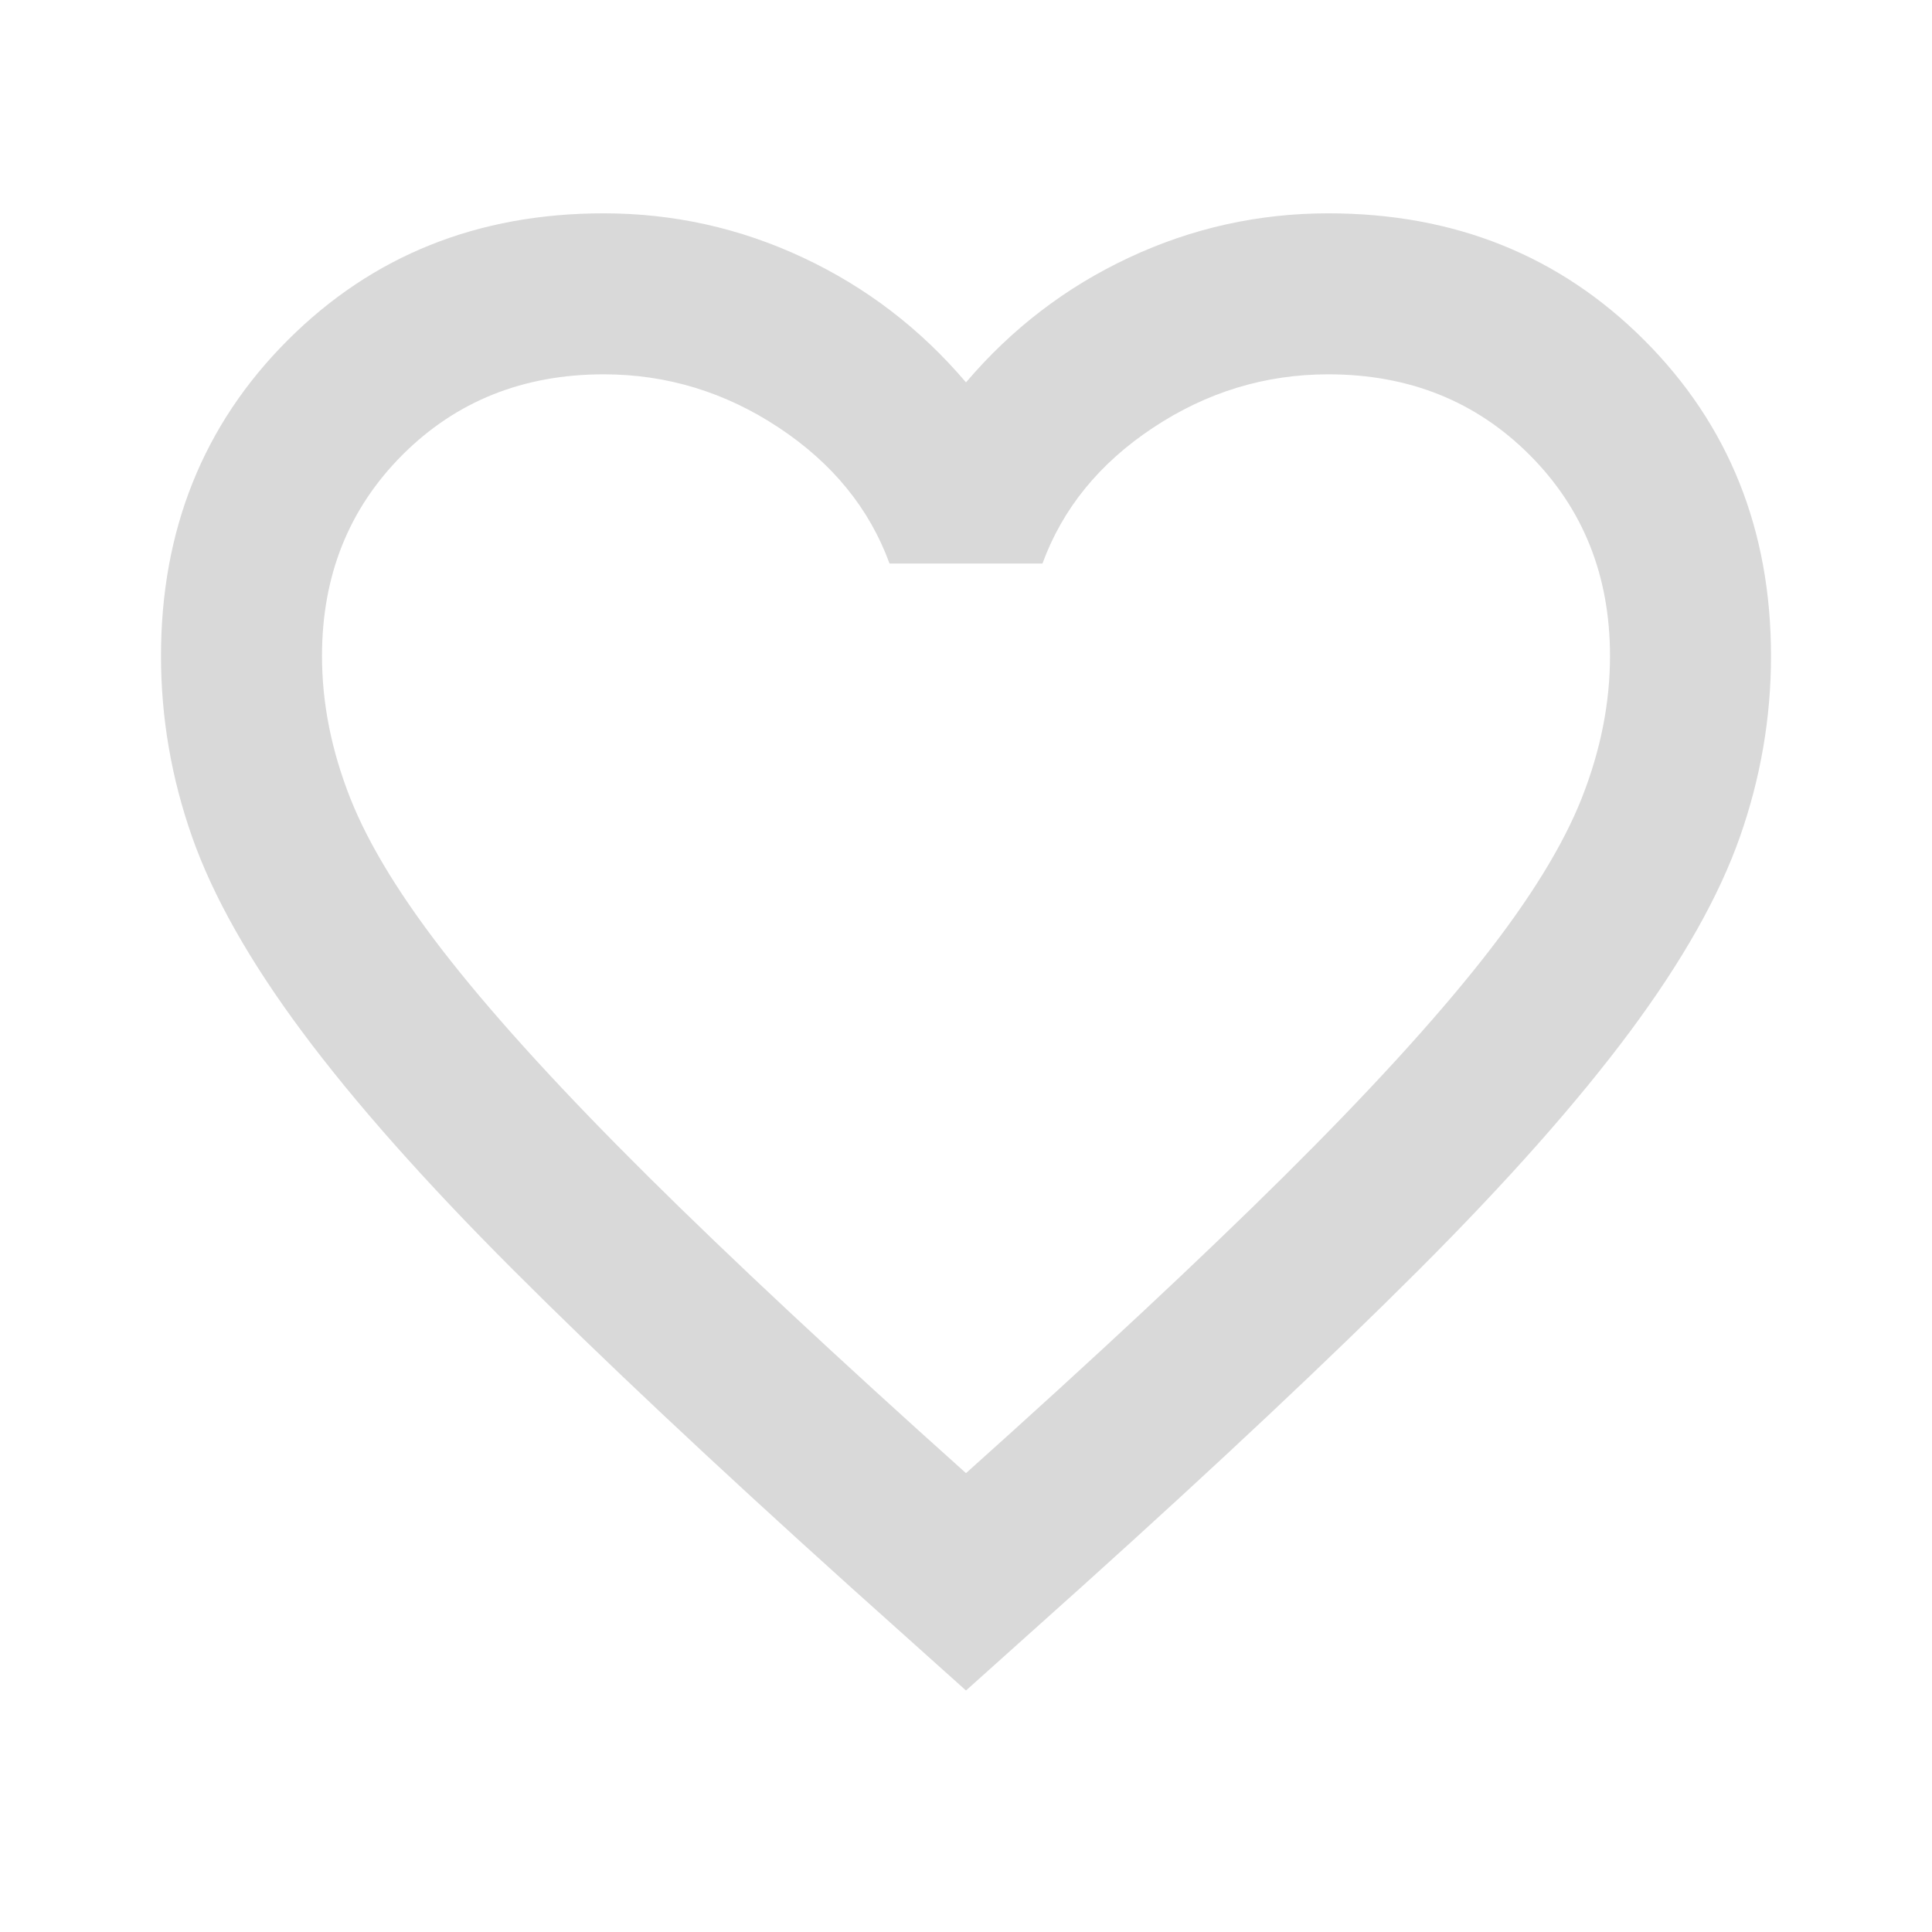
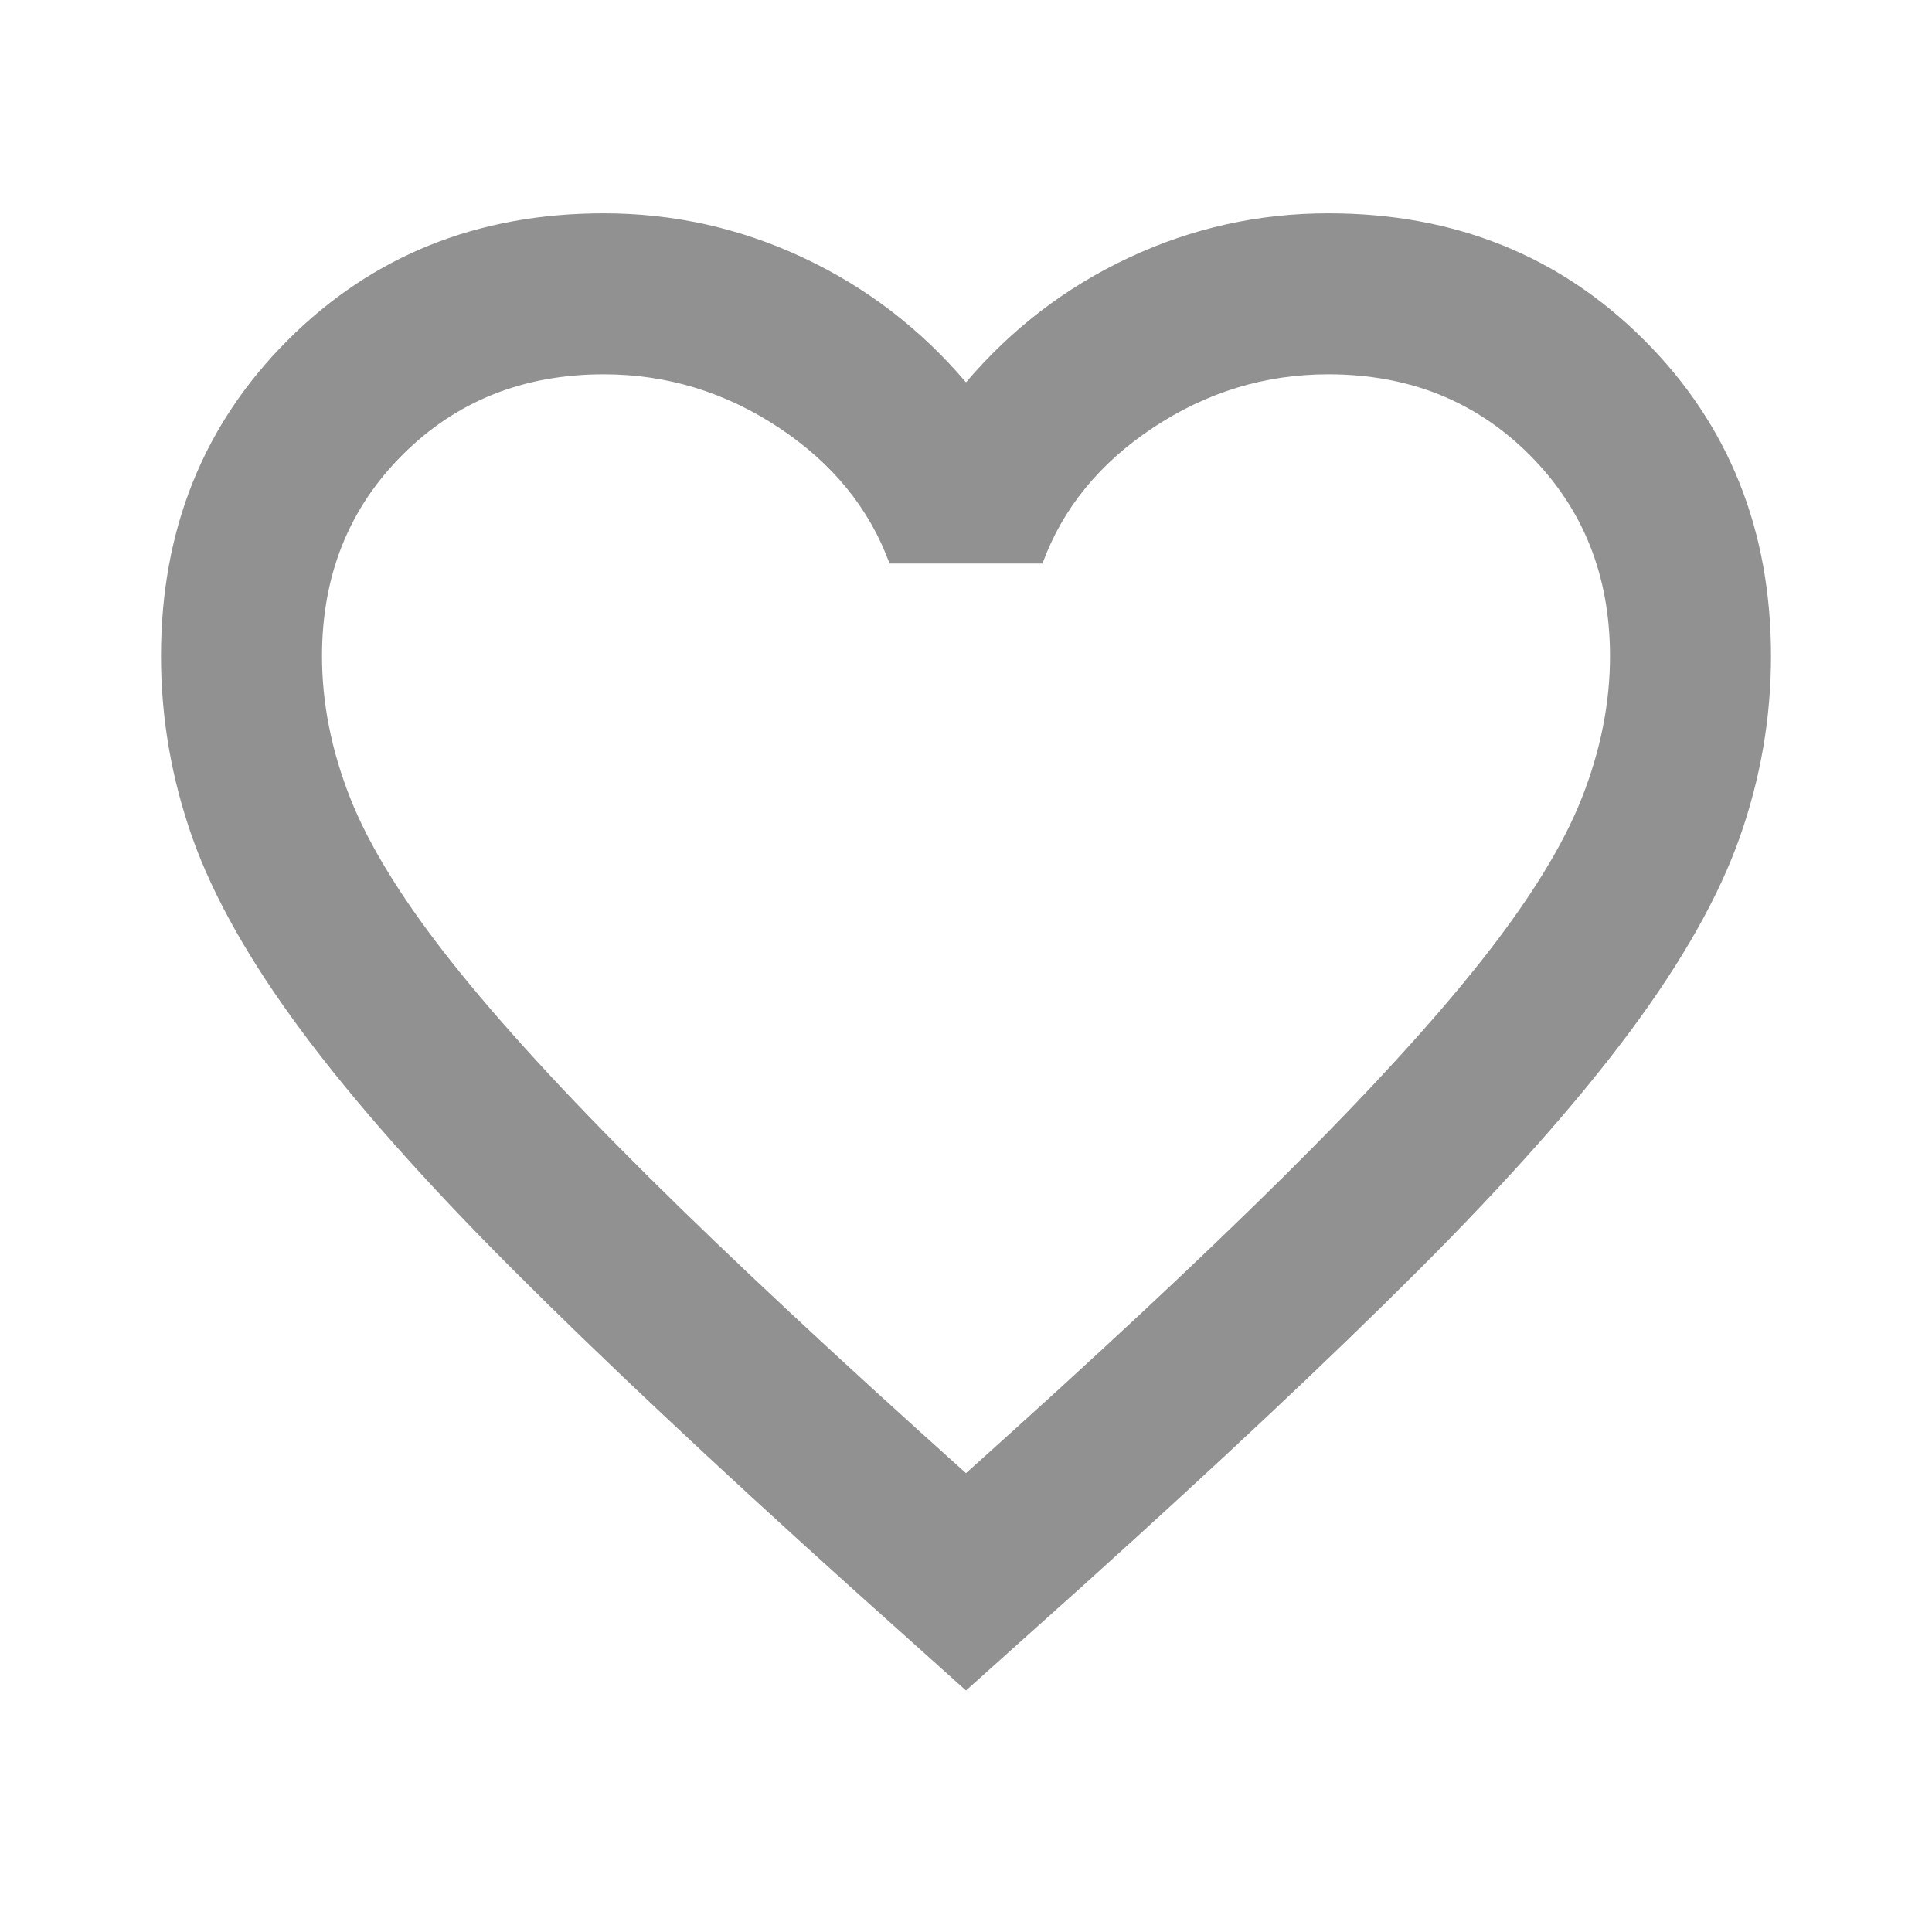
- <svg xmlns="http://www.w3.org/2000/svg" height="24px" viewBox="0 -960 960 960" width="24px" fill="#D9D9D9">
+ <svg xmlns="http://www.w3.org/2000/svg" height="24px" viewBox="0 -960 960 960" width="24px" fill="#919191">
  <path d="m480-120-58-52q-101-91-167-157T150-447.5Q111-500 95.5-544T80-634q0-94 63-157t157-63q52 0 99 22t81 62q34-40 81-62t99-22q94 0 157 63t63 157q0 46-15.5 90T810-447.5Q771-395 705-329T538-172l-58 52Zm0-108q96-86 158-147.5t98-107q36-45.5 50-81t14-70.5q0-60-40-100t-100-40q-47 0-87 26.5T518-680h-76q-15-41-55-67.5T300-774q-60 0-100 40t-40 100q0 35 14 70.5t50 81q36 45.5 98 107T480-228Zm0-273Z" />
</svg>
